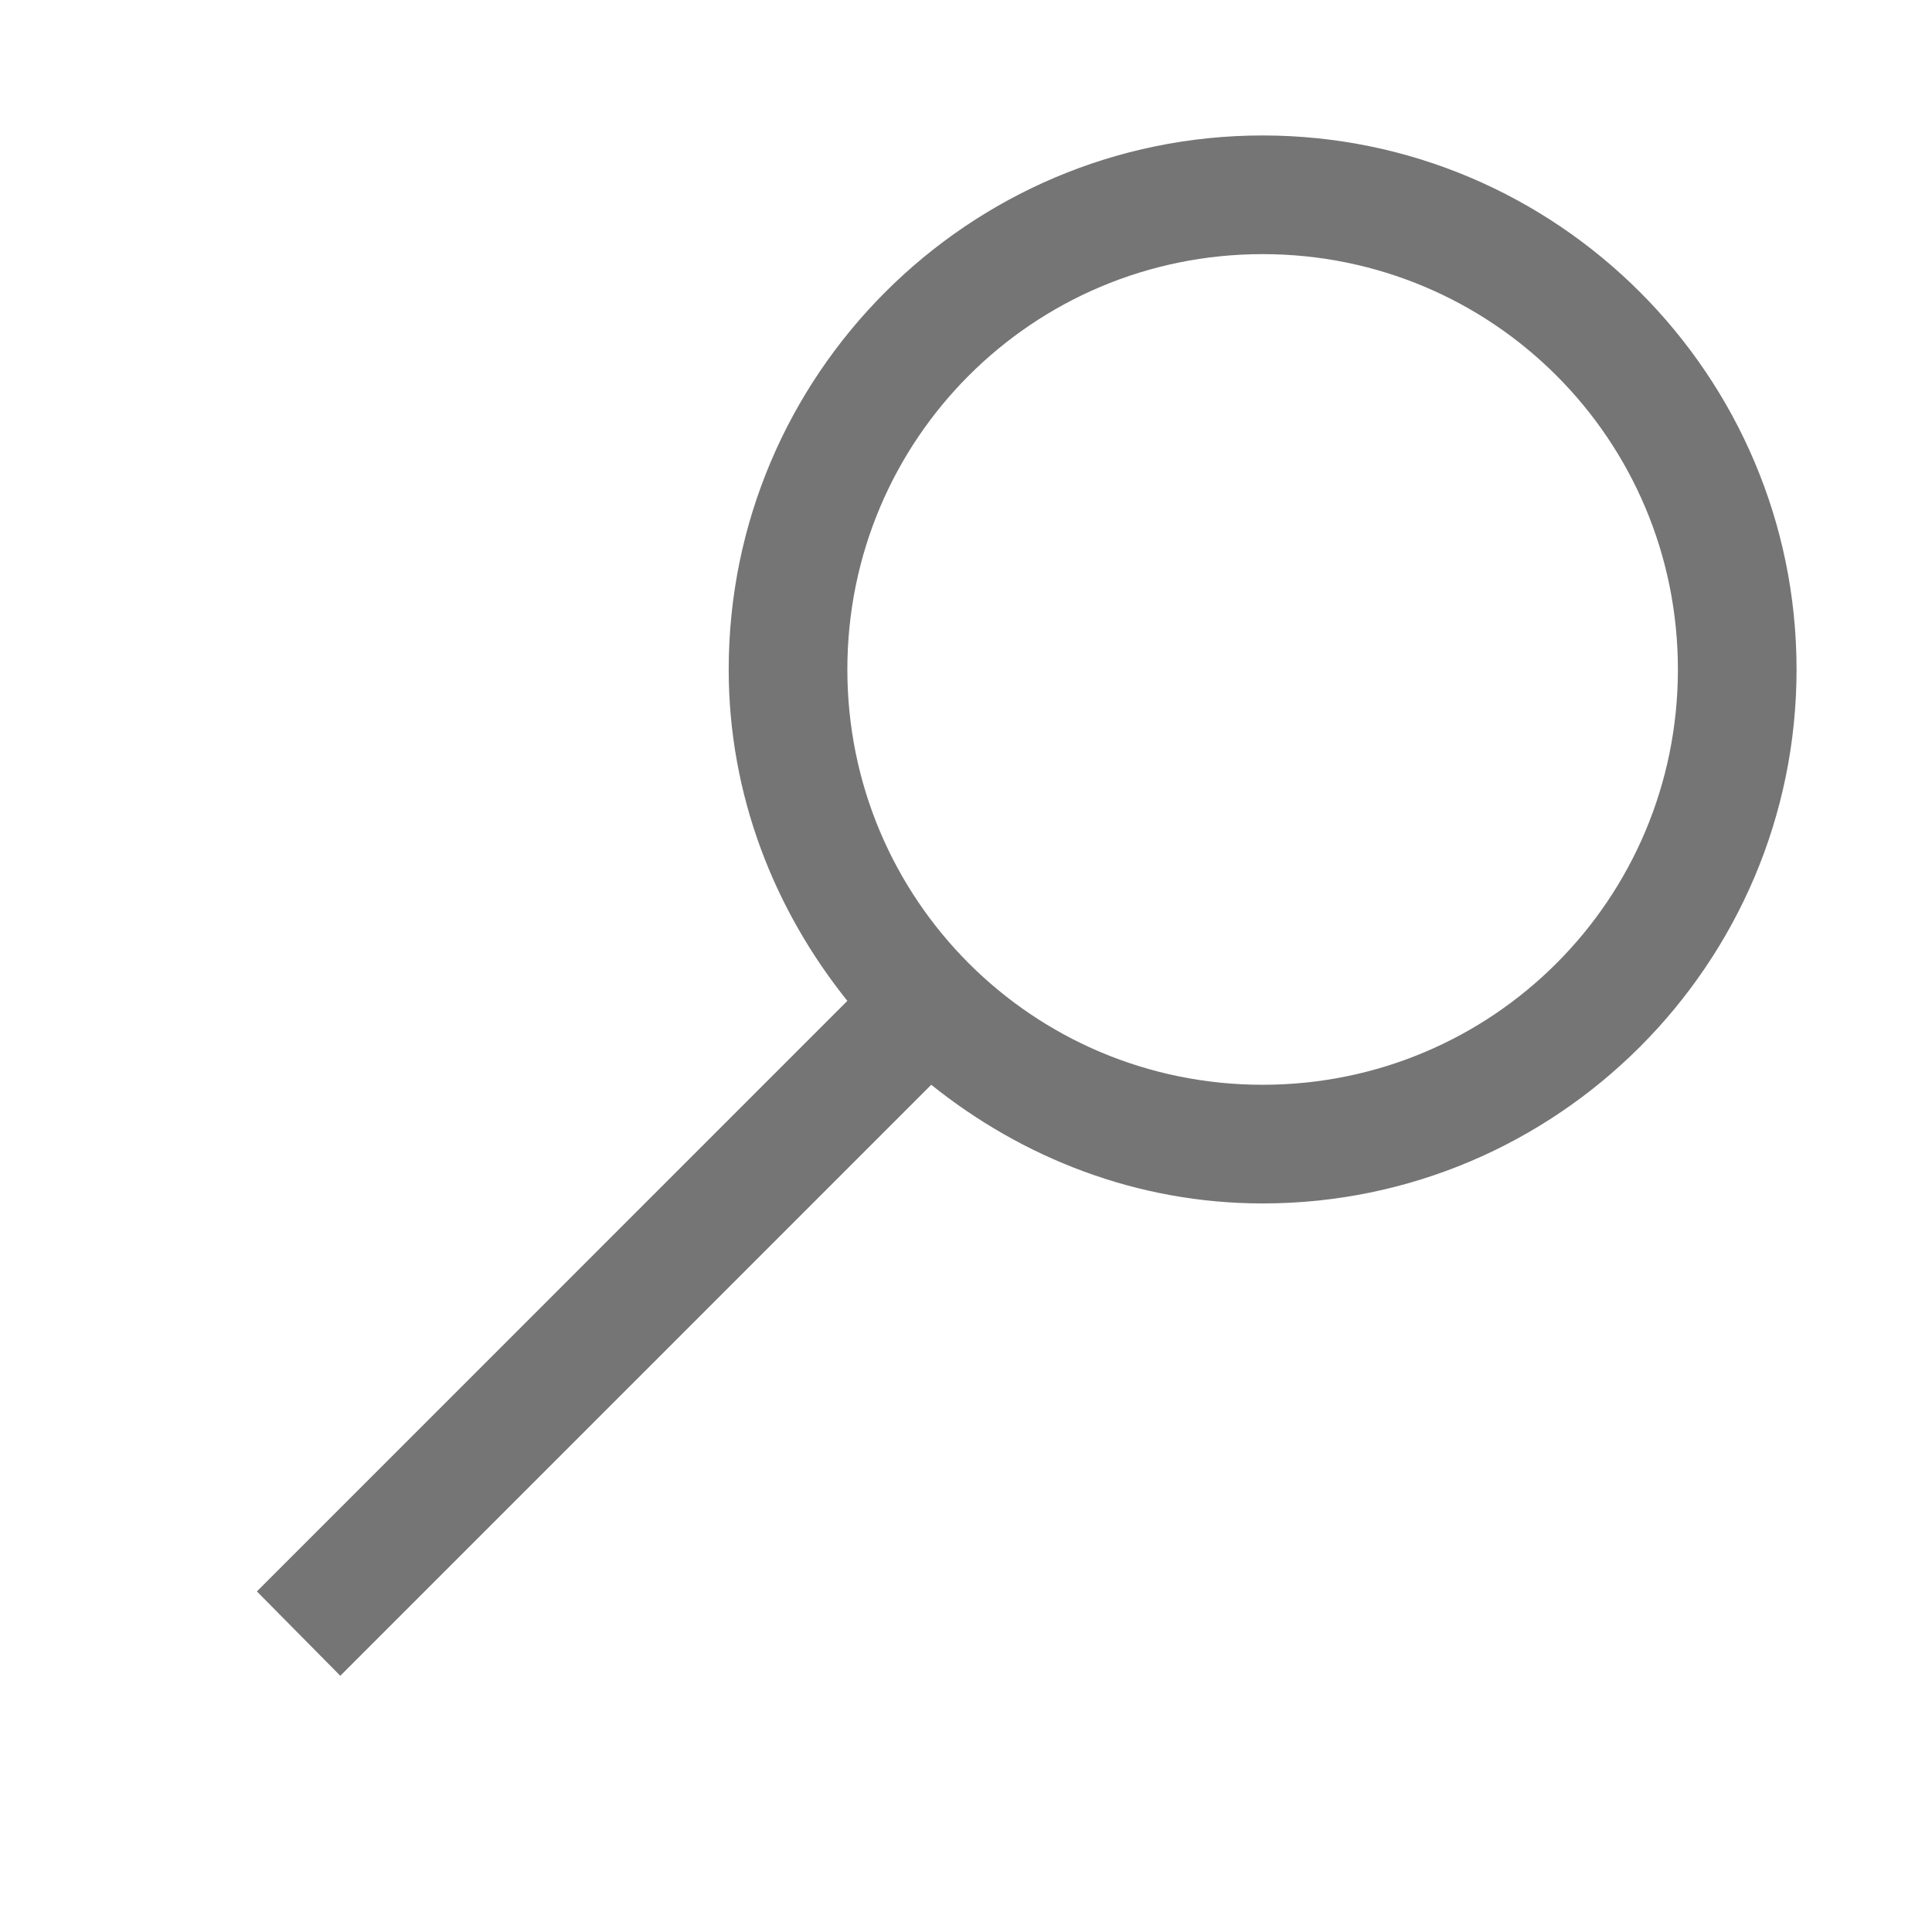
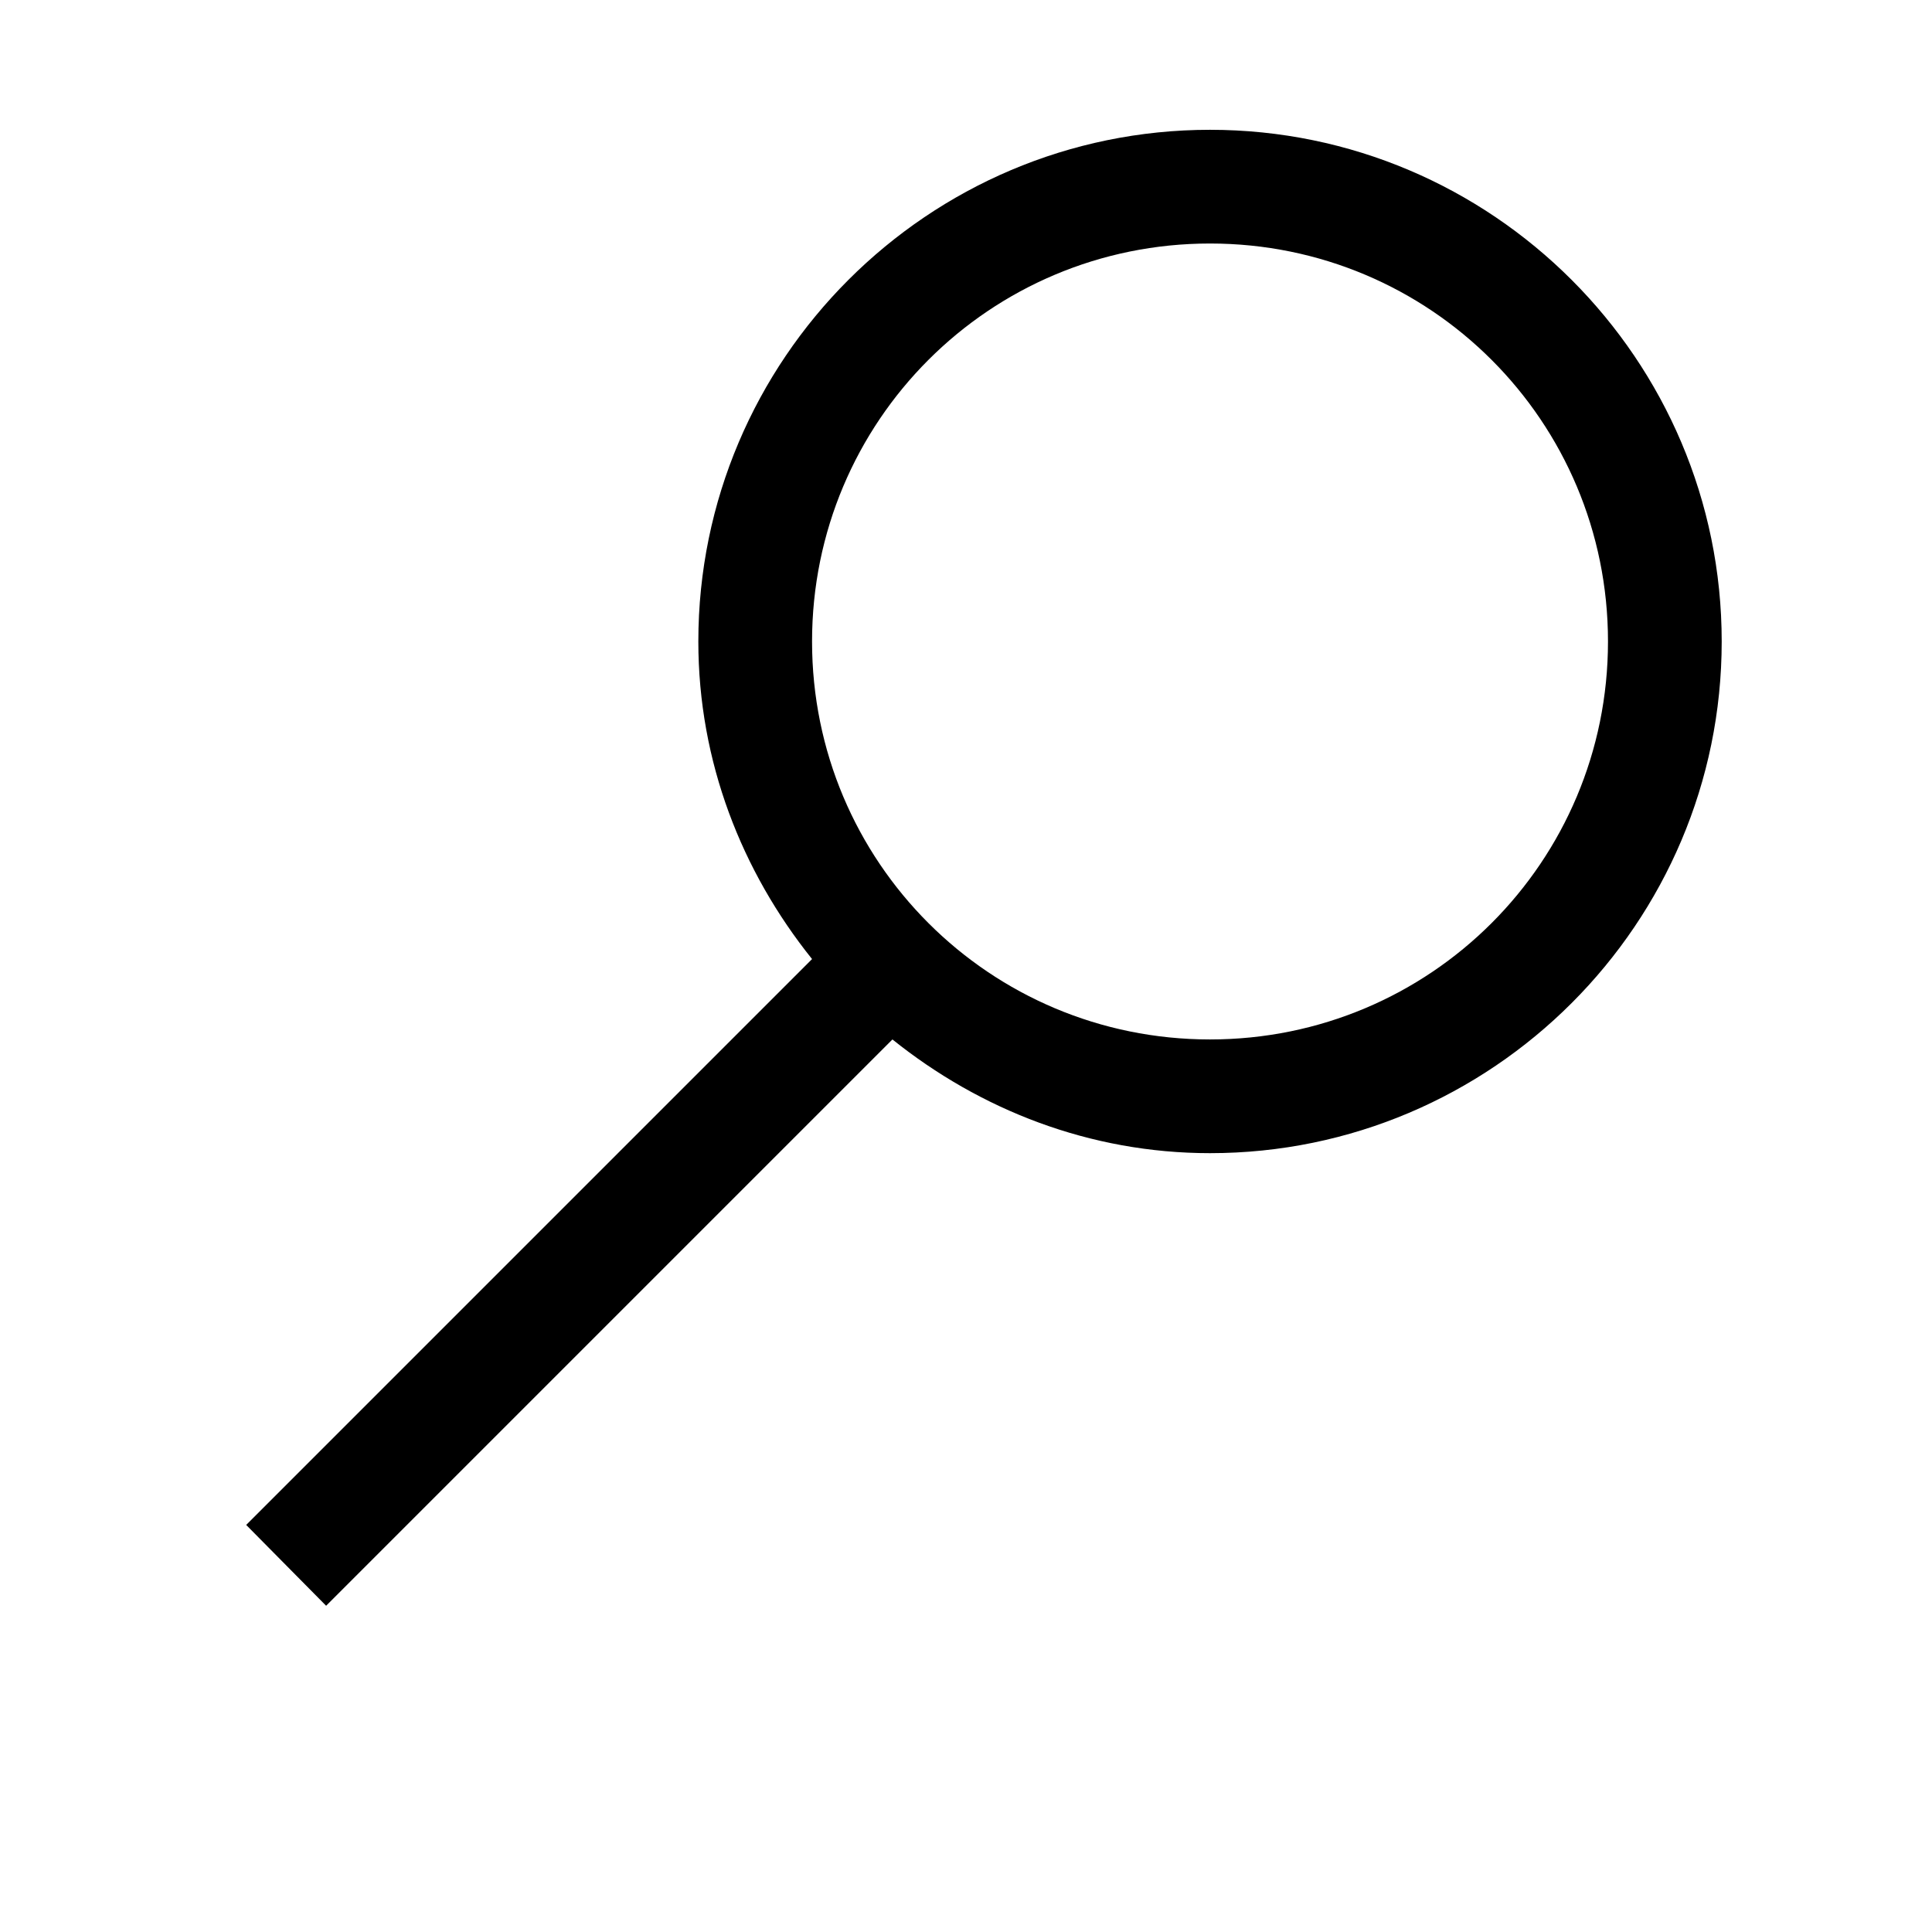
- <svg xmlns="http://www.w3.org/2000/svg" width="115" height="114" xml:space="preserve" overflow="hidden">
+ <svg xmlns="http://www.w3.org/2000/svg" id="search" viewBox="0 0 120 120" xml:space="preserve" overflow="hidden">
  <defs>
    <clipPath id="clip0">
      <rect x="781" y="388" width="115" height="114" />
    </clipPath>
    <clipPath id="clip1">
      <rect x="782" y="389" width="113" height="113" />
    </clipPath>
    <clipPath id="clip2">
      <rect x="782" y="389" width="113" height="113" />
    </clipPath>
    <clipPath id="clip3">
      <rect x="782" y="389" width="113" height="113" />
    </clipPath>
  </defs>
  <g clip-path="url(#clip0)" transform="translate(-781 -388)">
    <g clip-path="url(#clip1)">
      <g clip-path="url(#clip2)">
        <g clip-path="url(#clip3)">
-           <path d="M856.156 396.062C838.638 396.062 824.375 410.325 824.375 427.844 824.375 435.32 827.079 442.134 831.438 447.569L796.291 482.716 801.256 487.737 836.431 452.562C841.866 456.921 848.68 459.625 856.156 459.625 873.675 459.625 887.938 445.362 887.938 427.844 887.938 410.325 873.675 396.062 856.156 396.062ZM856.156 403.125C869.84 403.125 880.875 414.16 880.875 427.844 880.875 441.527 869.84 452.562 856.156 452.562 842.473 452.562 831.438 441.527 831.438 427.844 831.438 414.16 842.473 403.125 856.156 403.125Z" fill="#757575" fill-rule="nonzero" fill-opacity="1" />
+           <path d="M856.156 396.062C838.638 396.062 824.375 410.325 824.375 427.844 824.375 435.32 827.079 442.134 831.438 447.569L796.291 482.716 801.256 487.737 836.431 452.562C841.866 456.921 848.68 459.625 856.156 459.625 873.675 459.625 887.938 445.362 887.938 427.844 887.938 410.325 873.675 396.062 856.156 396.062ZM856.156 403.125C869.84 403.125 880.875 414.16 880.875 427.844 880.875 441.527 869.84 452.562 856.156 452.562 842.473 452.562 831.438 441.527 831.438 427.844 831.438 414.16 842.473 403.125 856.156 403.125Z" fill="currentColor" fill-rule="nonzero" fill-opacity="1" />
        </g>
      </g>
    </g>
  </g>
</svg>
